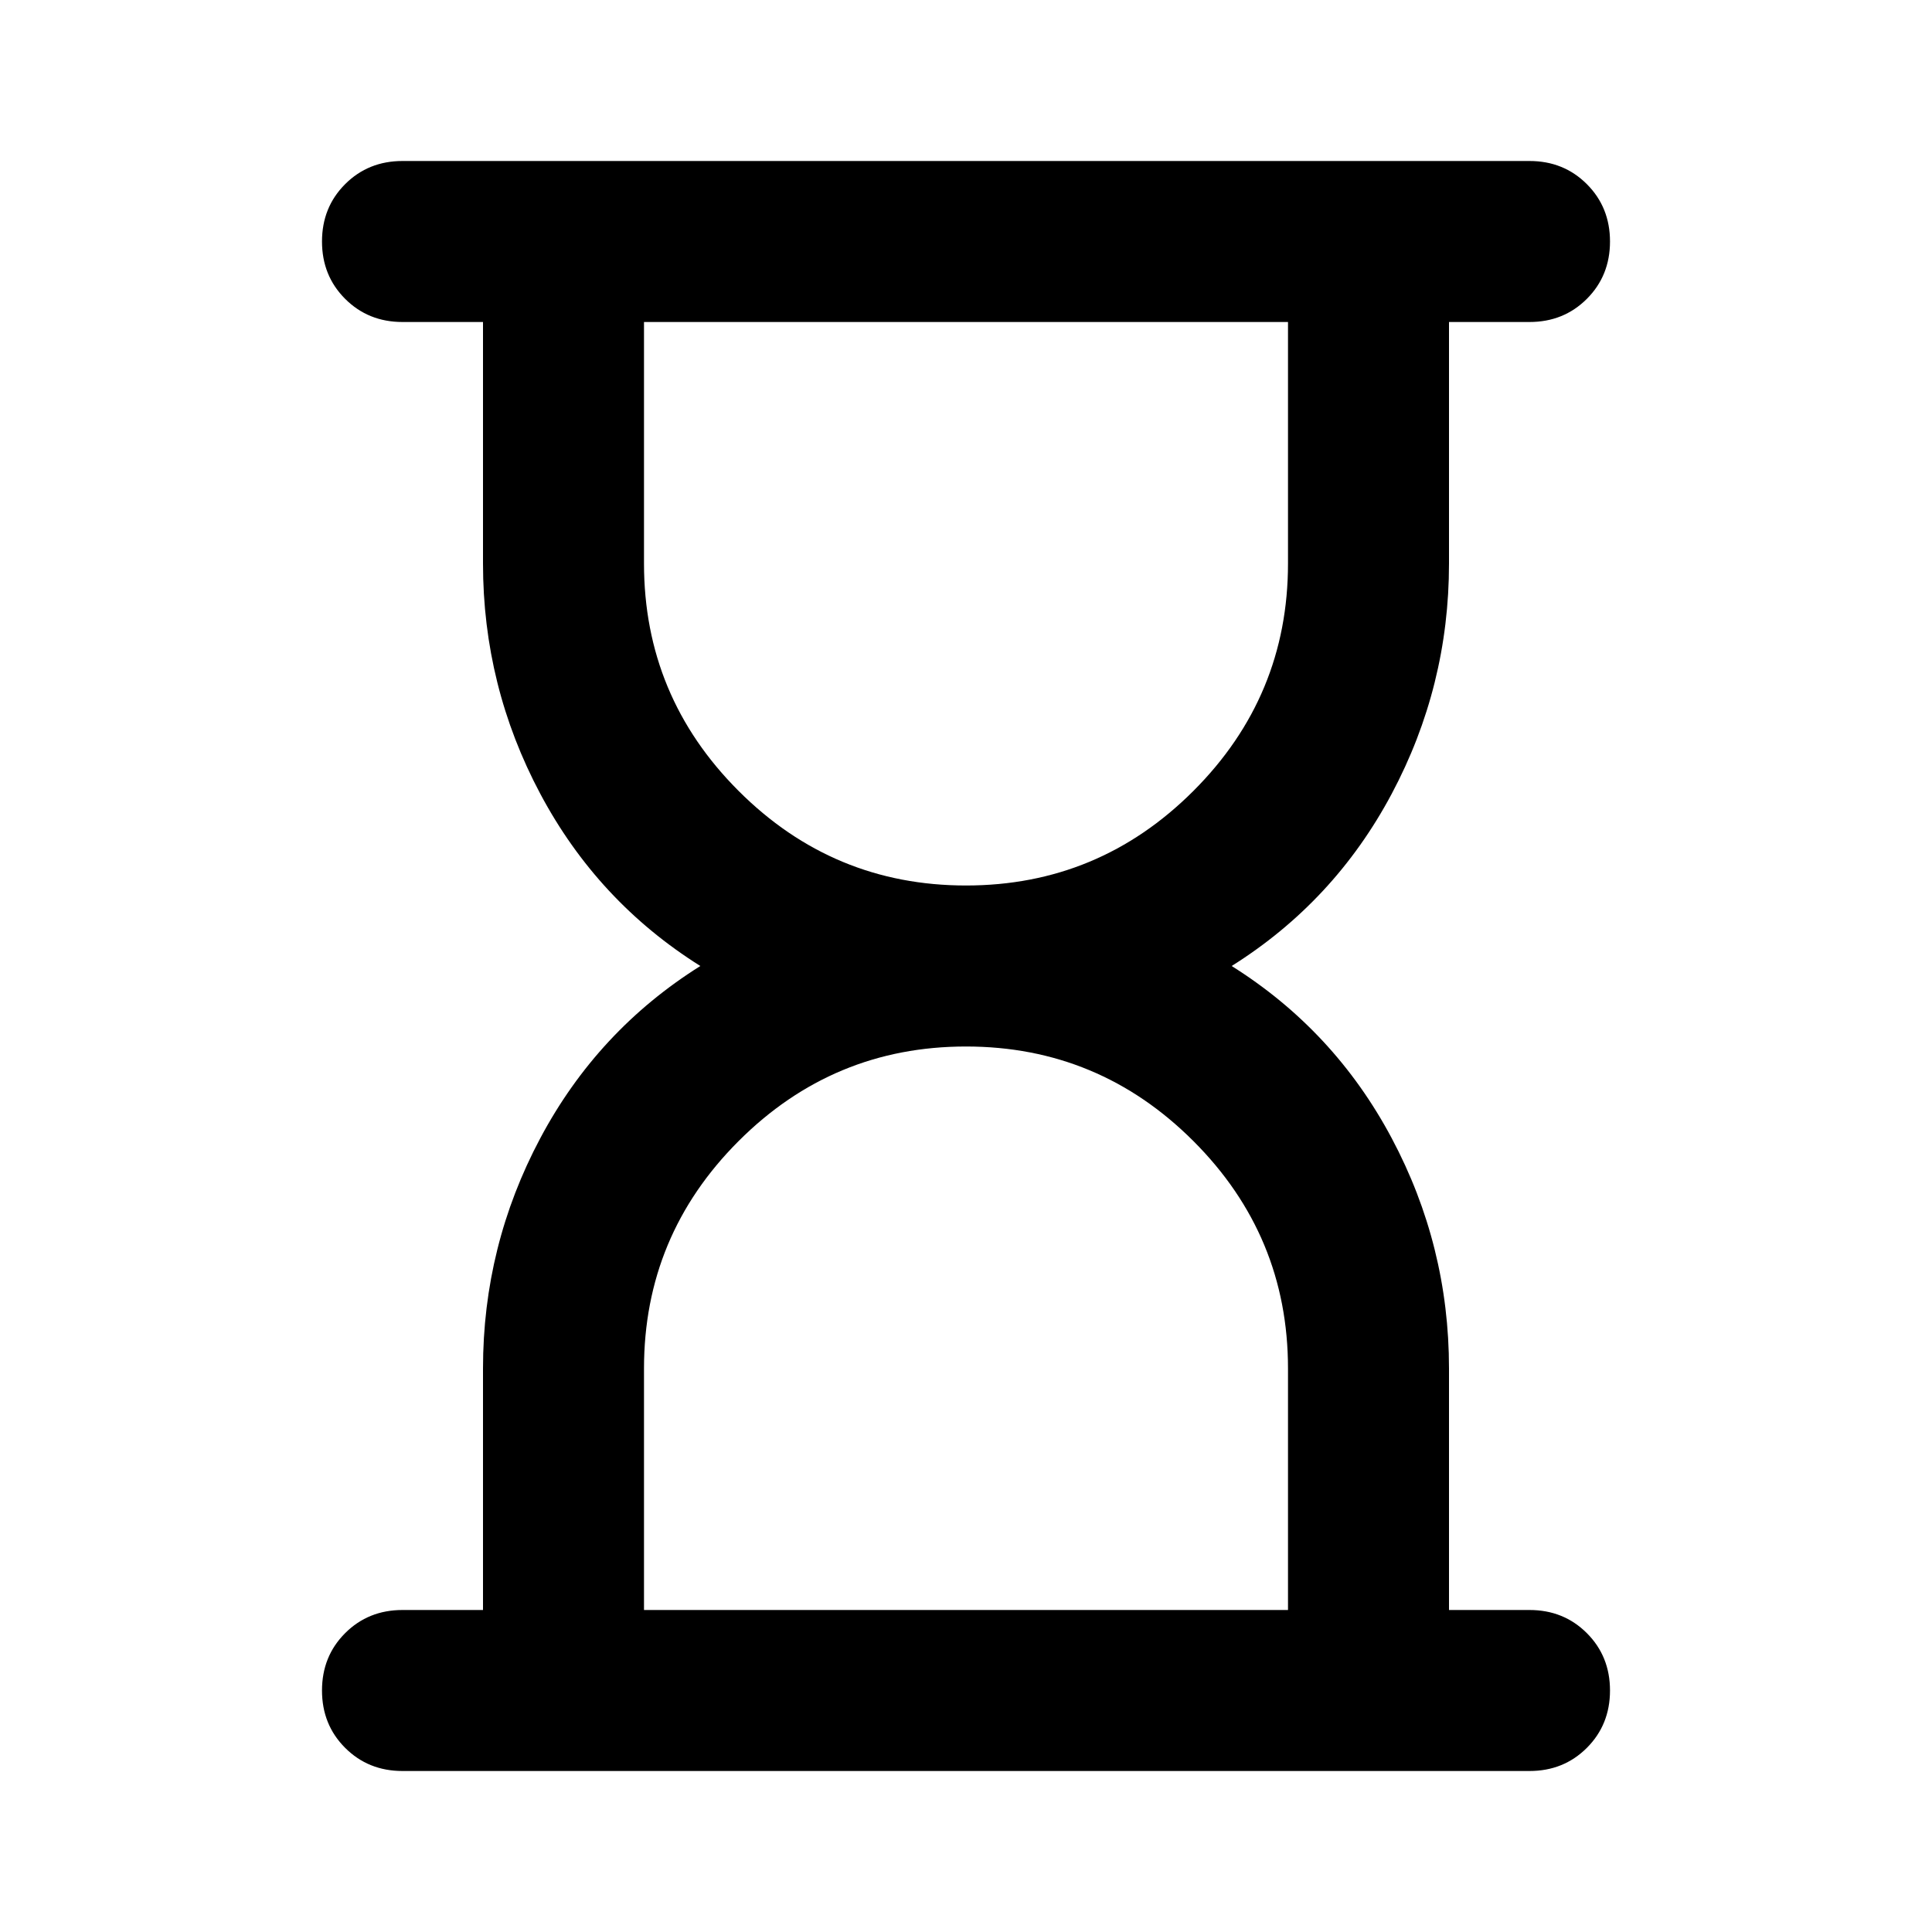
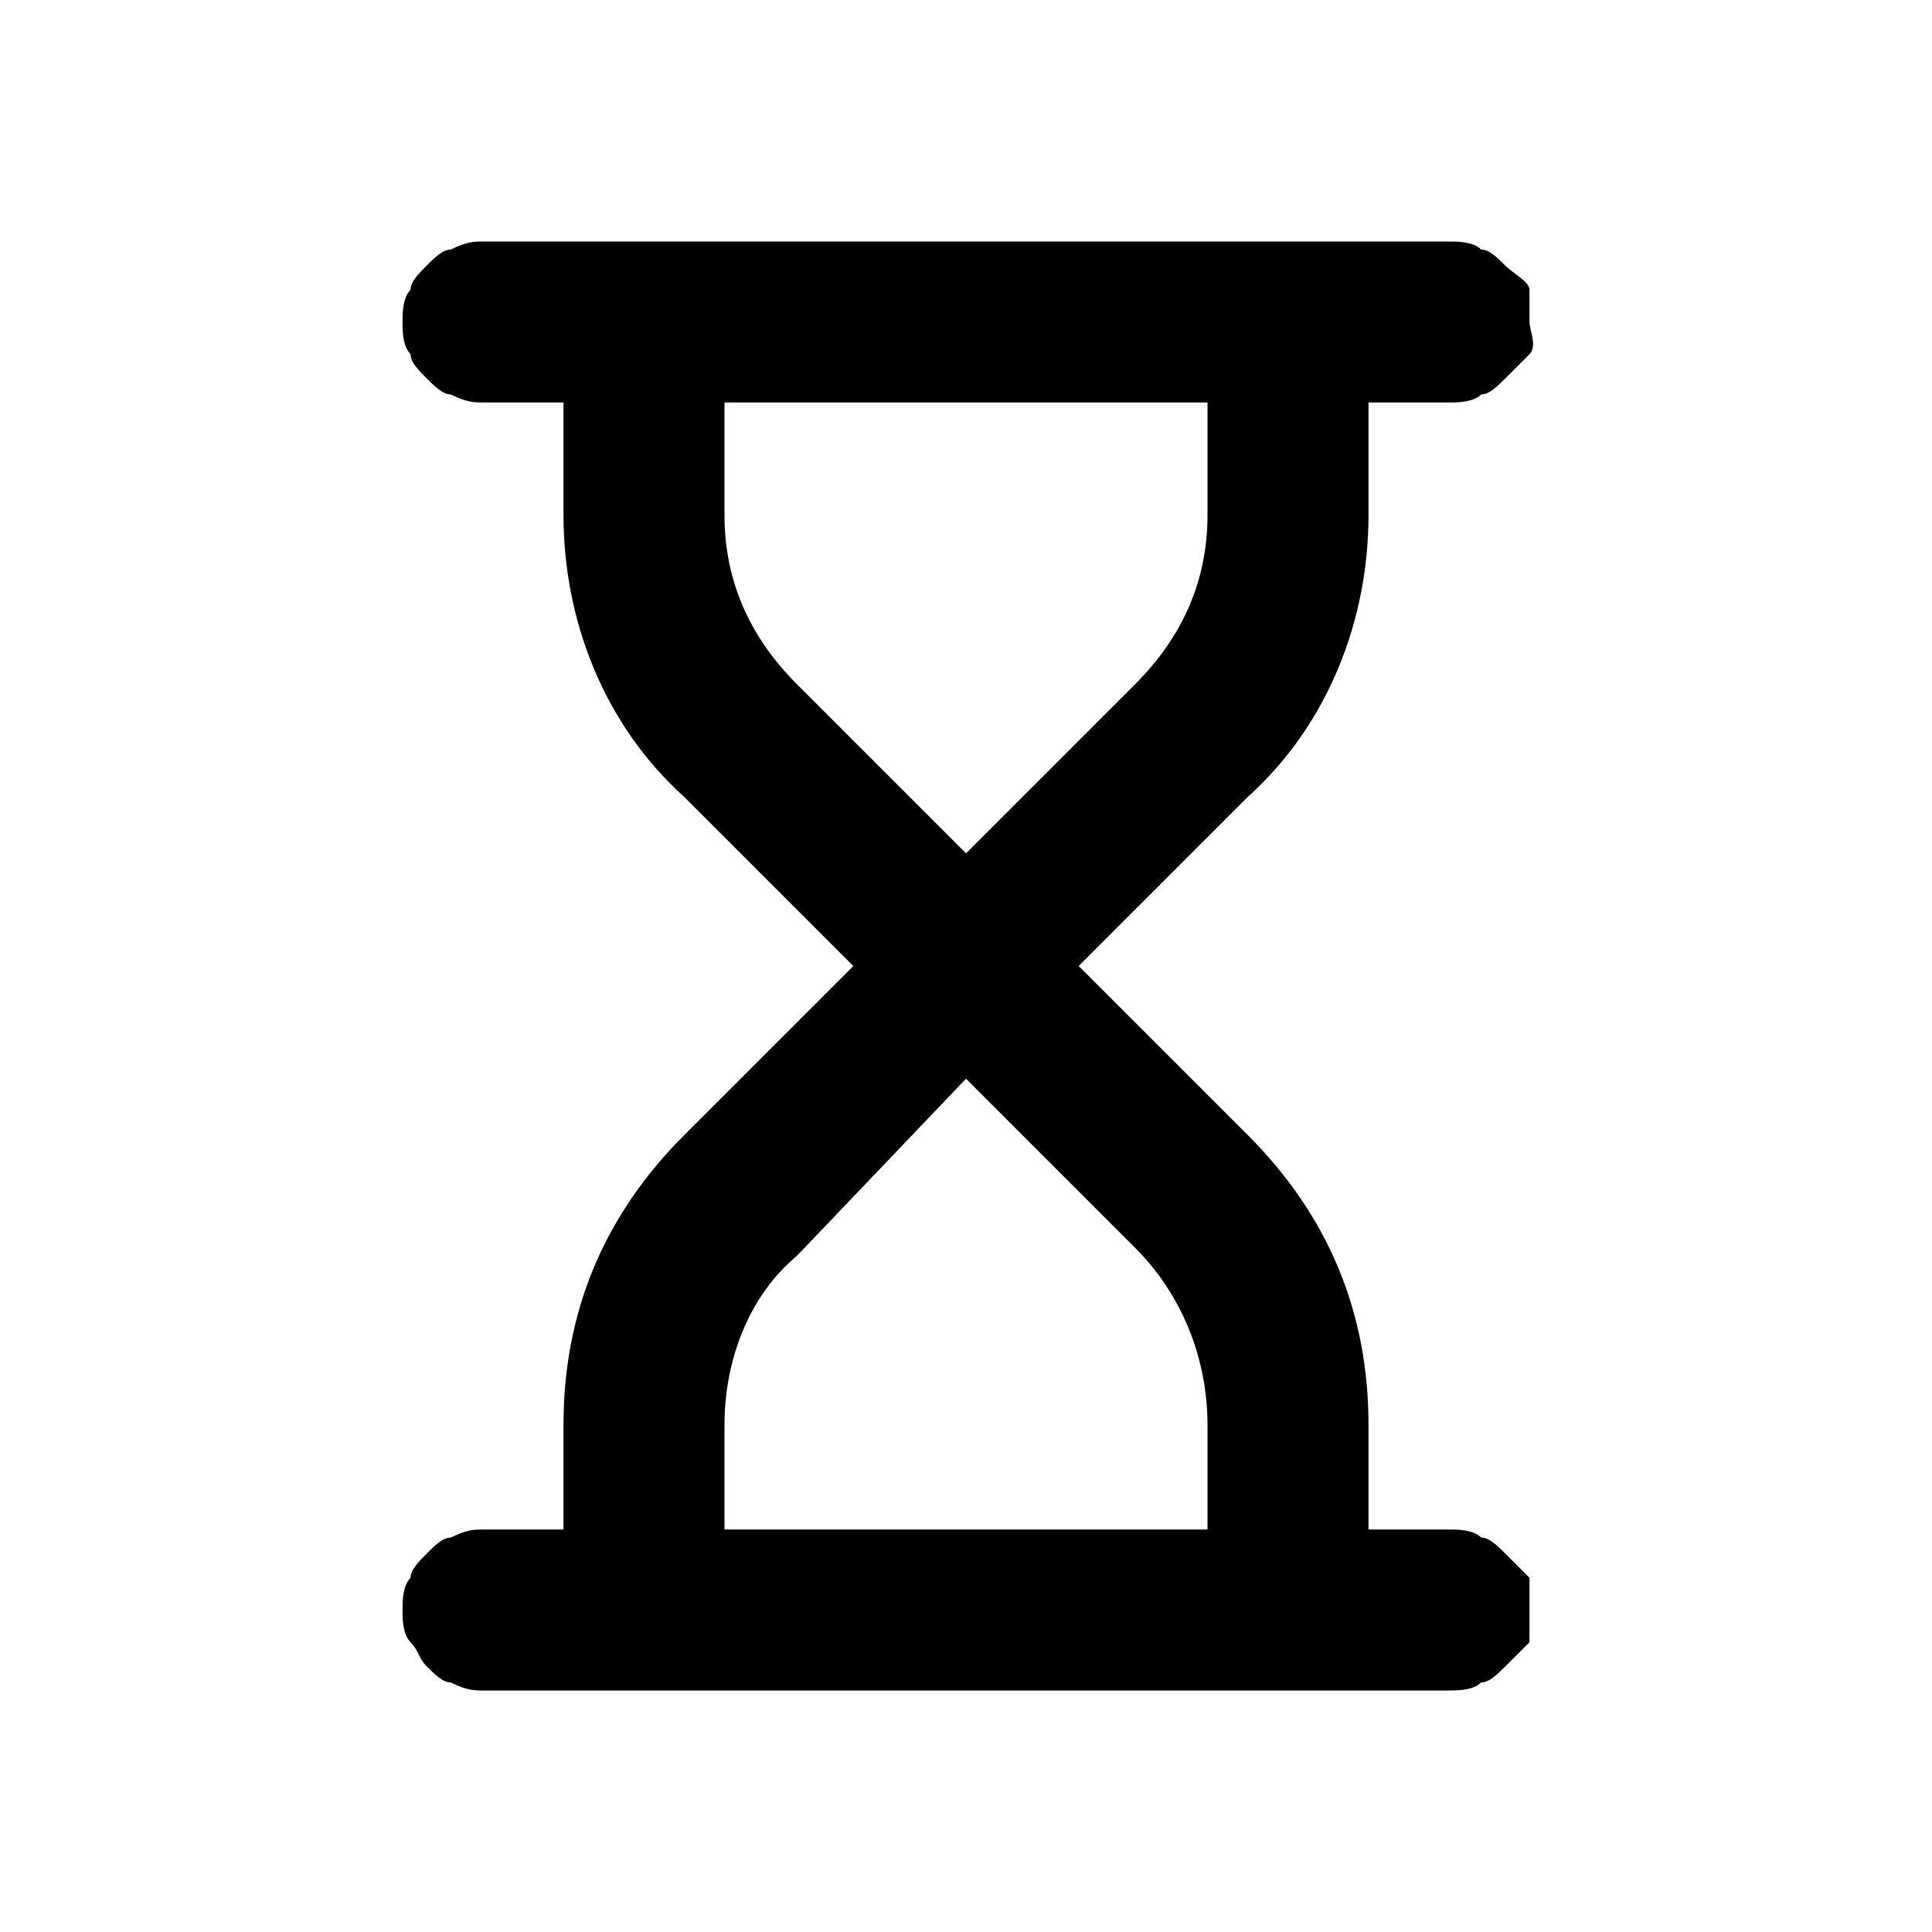
- <svg xmlns="http://www.w3.org/2000/svg" height="24" viewBox="0 -960 960 960" width="24" fill="currentColor">
-   <path d="M320-160h320v-120q0-66-47-113t-113-47q-66 0-113 47t-47 113v120Zm273-407q47-47 47-113v-120H320v120q0 66 47 113t113 47q66 0 113-47ZM200-80q-17 0-28.5-11.5T160-120q0-17 11.5-28.5T200-160h40v-120q0-61 28.5-114.5T348-480q-51-32-79.5-85.5T240-680v-120h-40q-17 0-28.5-11.5T160-840q0-17 11.5-28.5T200-880h560q17 0 28.5 11.5T800-840q0 17-11.5 28.5T760-800h-40v120q0 61-28.5 114.5T612-480q51 32 79.5 85.5T720-280v120h40q17 0 28.5 11.5T800-120q0 17-11.5 28.5T760-80H200Zm280-80Zm0-640Z" />
+ <svg xmlns="http://www.w3.org/2000/svg" height="24" viewBox="0 0 24 24" width="24" fill="currentColor">
+   <path d="M8 3s-.1 0-.1 0H6c-.1 0-.2 0-.4.1-.1 0-.2.1-.3.2-.1.1-.2.2-.2.3-.1.1-.1.3-.1.4s0 .3.1.4c0 .1.1.2.2.3s.2.2.3.2c.2.1.3.1.4.1H7V6.4C7 7.7 7.5 9 8.5 9.9L10.6 12 8.5 14.1c-1 1-1.5 2.2-1.5 3.6V19H6c-.1 0-.2 0-.4.1-.1 0-.2.1-.3.2-.1.1-.2.2-.2.3-.1.1-.1.3-.1.4s0 .3.1.4.1.2.2.3c.1.1.2.2.3.2.2.1.3.1.4.1H7.8c.2 0 .3 0 .4 0h7.6c.2 0 .3 0 .4 0H18c.1 0 .3 0 .4-.1.1 0 .2-.1.3-.2.1-.1.2-.2.3-.3 0-.1 0-.3 0-.4s0-.3 0-.4c-.1-.1-.2-.2-.3-.3-.1-.1-.2-.2-.3-.2-.1-.1-.3-.1-.4-.1H17V17.7c0-1.4-.5-2.6-1.5-3.6L13.4 12l2.1-2.1C16.5 9 17 7.7 17 6.4V5h1c.1 0 .3 0 .4-.1.1 0 .2-.1.3-.2.1-.1.2-.2.3-.3s0-.3 0-.4 0-.3 0-.4-.2-.2-.3-.3c-.1-.1-.2-.2-.3-.2-.1-.1-.3-.1-.4-.1H16.2c-.1 0-.2 0-.3 0H8.2C8.1 3 8.1 3 8 3ZM9 5h6V6.4c0 .8-.3 1.5-.9 2.1L12 10.6 9.9 8.5C9.3 7.9 9 7.2 9 6.4V5Zm3 8.4 2.1 2.1c.6.6.9 1.4.9 2.2V19H9V17.7c0-.8.3-1.6.9-2.1L12 13.4Z" />
</svg>
